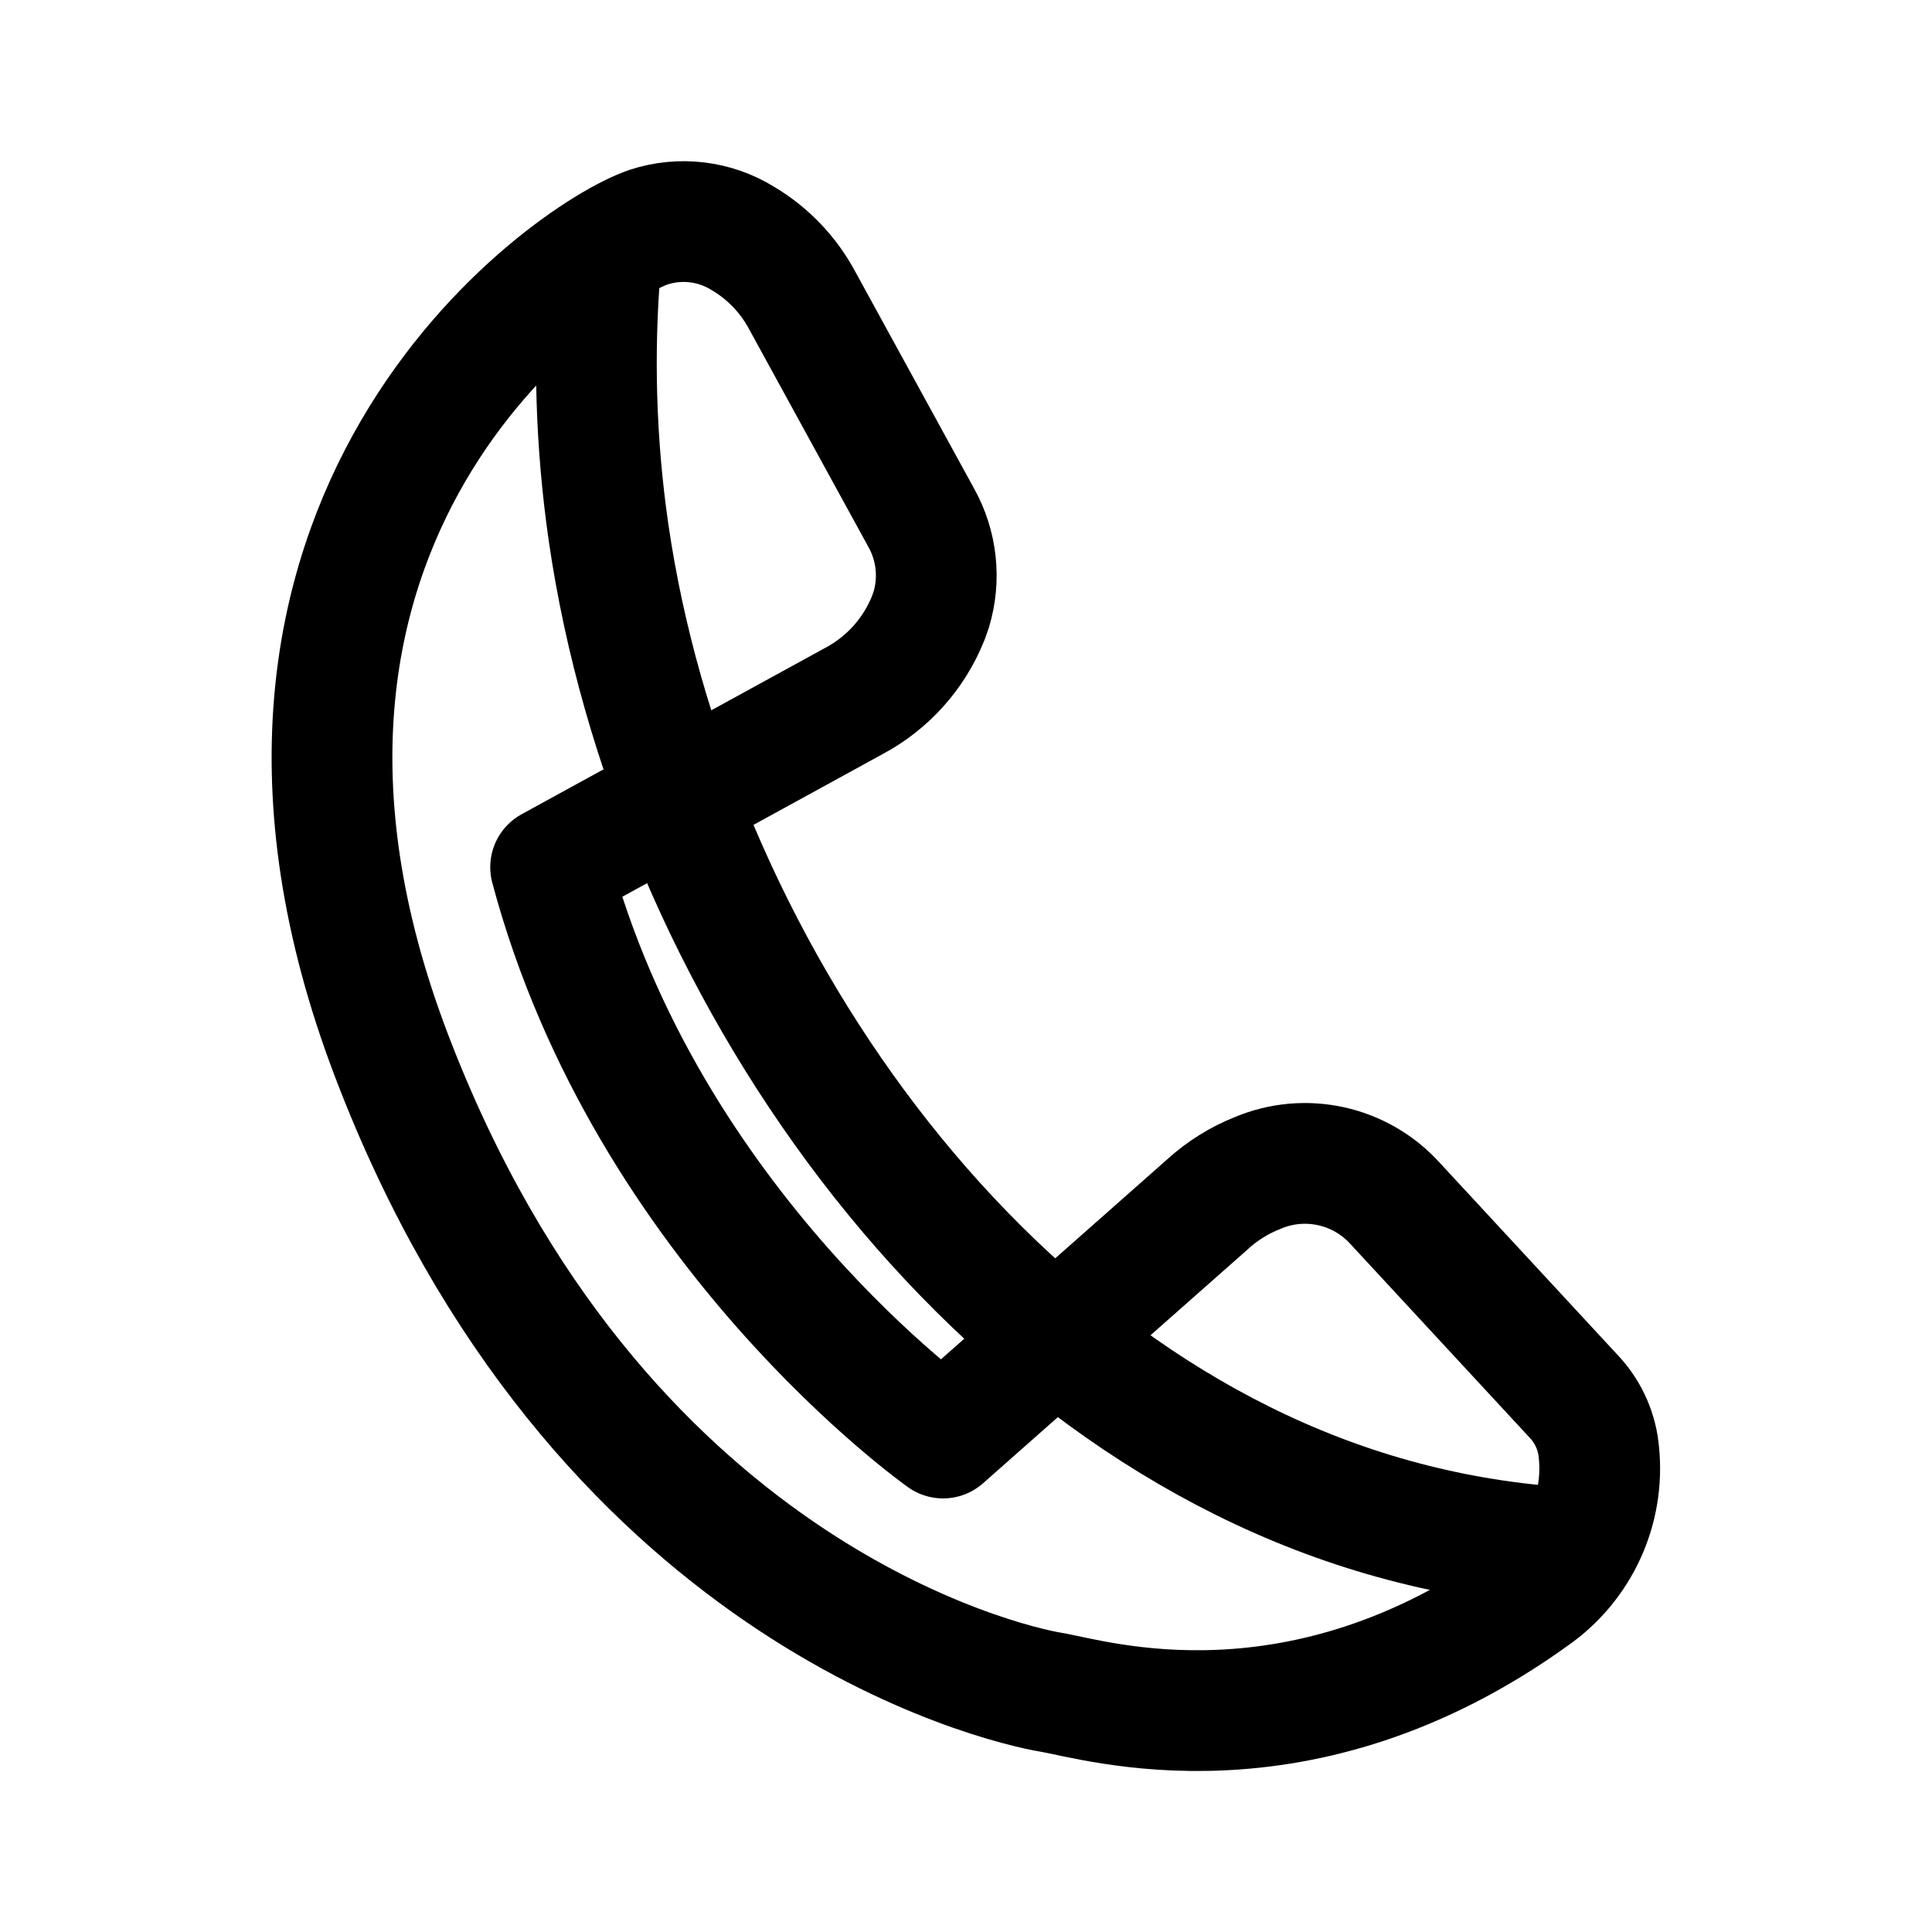
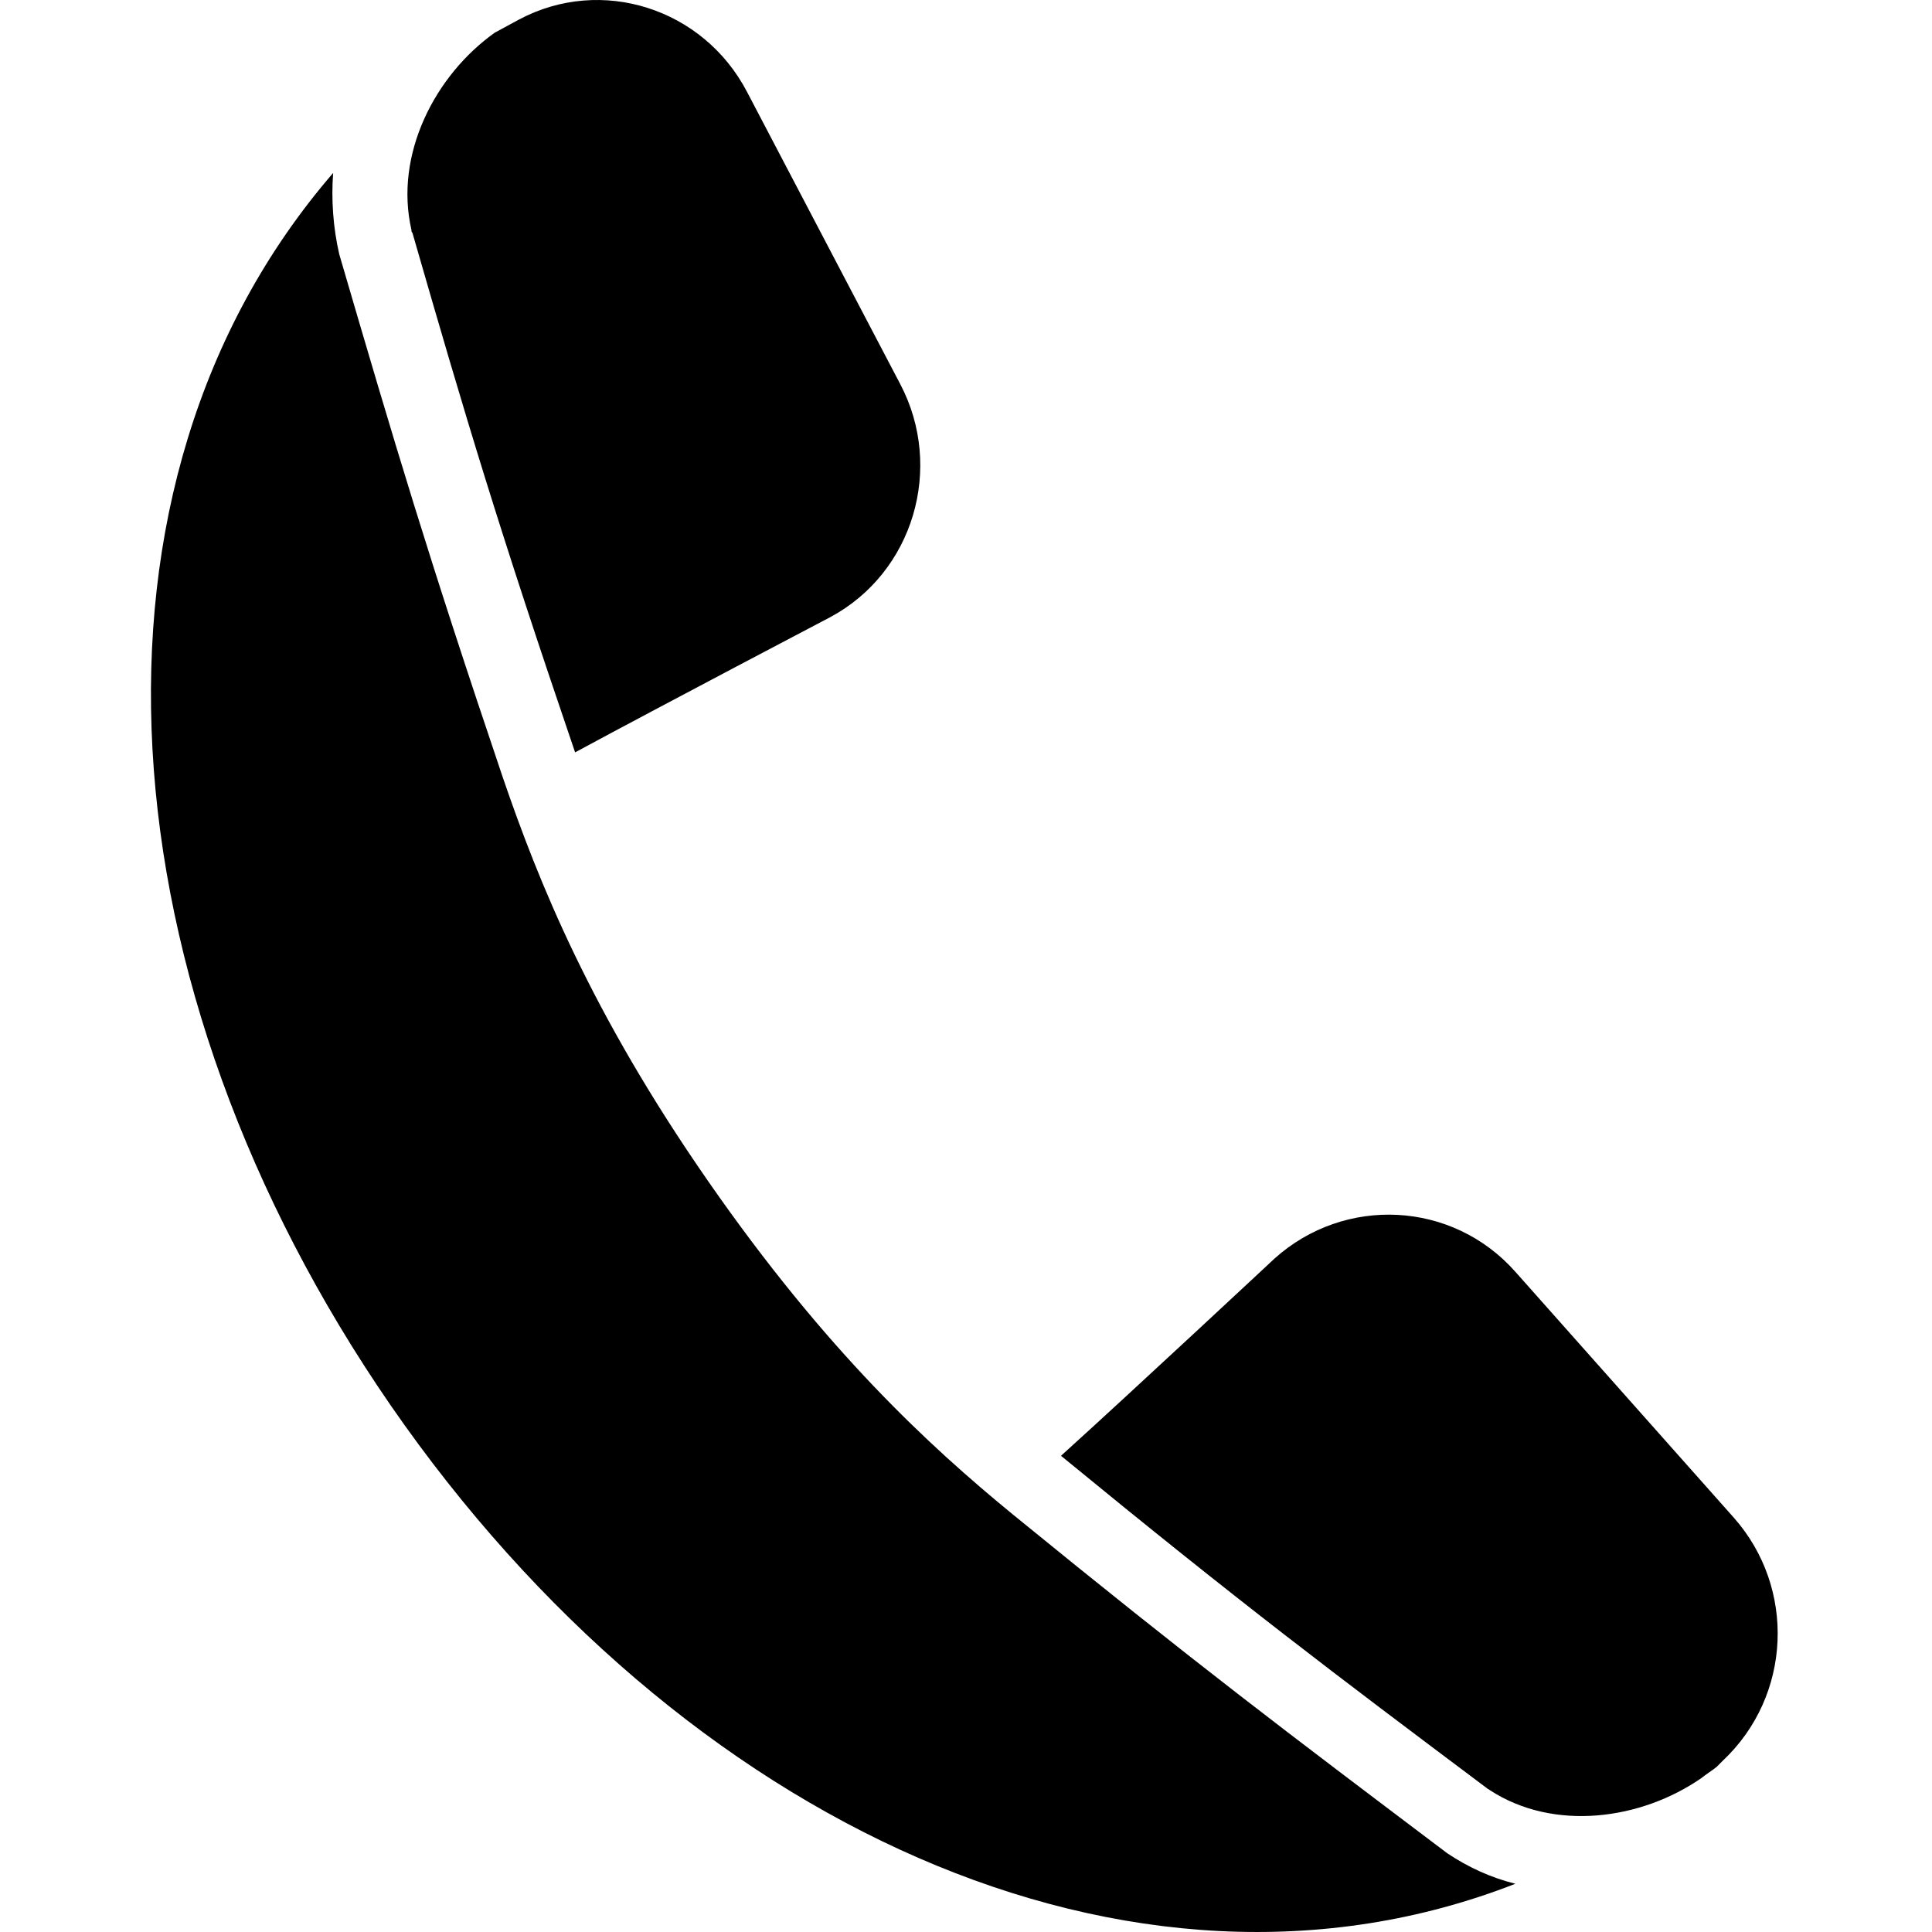
- <svg xmlns="http://www.w3.org/2000/svg" width="192" height="192" fill="none" stroke="#000" stroke-width="12" viewBox="0 0 192 192">
-   <path stroke-linejoin="round" d="M79.74 29.89a15.84 15.84 0 0 0-5.89-6.18 11.19 11.19 0 0 0-9.38-1.14c-8 2.72-45.86 29.09-25.57 82.31s60.73 62.49 65.53 63.29c4.47.74 24.75 7.17 47.92-9.53a15.49 15.49 0 0 0 6.55-14.26 9.25 9.25 0 0 0-2.37-5.46l-17.9-19.34a12.08 12.08 0 0 0-13.67-3 16.2 16.2 0 0 0-4.91 3.06l-26.33 23.27s-29.41-20.77-39-56.73l30.13-16.51a16.1 16.1 0 0 0 7.41-8.28l.28-.79a11.77 11.77 0 0 0-1-9.17z" />
-   <path d="M59.68 26.25a117.6 117.6 0 0 0 .8 26.69c6.16 42.4 36.62 86.54 78 98a82.2 82.2 0 0 0 16.17 2.8" />
+ <svg xmlns="http://www.w3.org/2000/svg" width="192" height="192" viewBox="0 0 192 192" fill="none">
+   <path d="M100.692 150.535C92.307 143.665 82.104 134.271 70.385 117.4C58.667 100.53 53.514 87.598 49.979 77.294C42.503 55.171 39.27 44.26 33.715 25.268C33.108 22.642 32.906 19.813 33.108 17.187C6.338 48.2 10.075 98.004 38.867 139.726C67.658 181.347 112.612 202.056 150.596 187.206C148.172 186.6 145.949 185.59 143.828 184.176C127.766 172.053 118.775 165.285 100.692 150.535Z" fill="black" />
+   <path d="M172.317 150.838L150.597 126.391C144.334 119.32 133.626 118.815 126.656 125.078C126.656 125.078 112.917 137.908 105.441 144.676C123.423 159.425 132.414 166.194 147.769 177.71C147.87 177.811 147.971 177.811 148.072 177.912C154.436 182.054 163.124 180.842 169.085 176.7C169.59 176.296 170.095 175.993 170.6 175.588L171.206 174.982C178.076 168.517 178.479 157.809 172.317 150.838Z" fill="black" />
+   <path d="M49.171 3.246C43.211 7.489 39.17 15.368 40.888 22.844C40.888 22.945 40.888 23.046 40.989 23.147C46.343 41.735 49.575 52.544 57.152 74.769C65.941 70.021 82.508 61.333 82.508 61.333C90.793 56.888 93.823 46.483 89.479 38.199L74.225 9.105C69.881 0.821 59.779 -2.412 51.596 1.932L49.171 3.246Z" fill="black" />
</svg>
